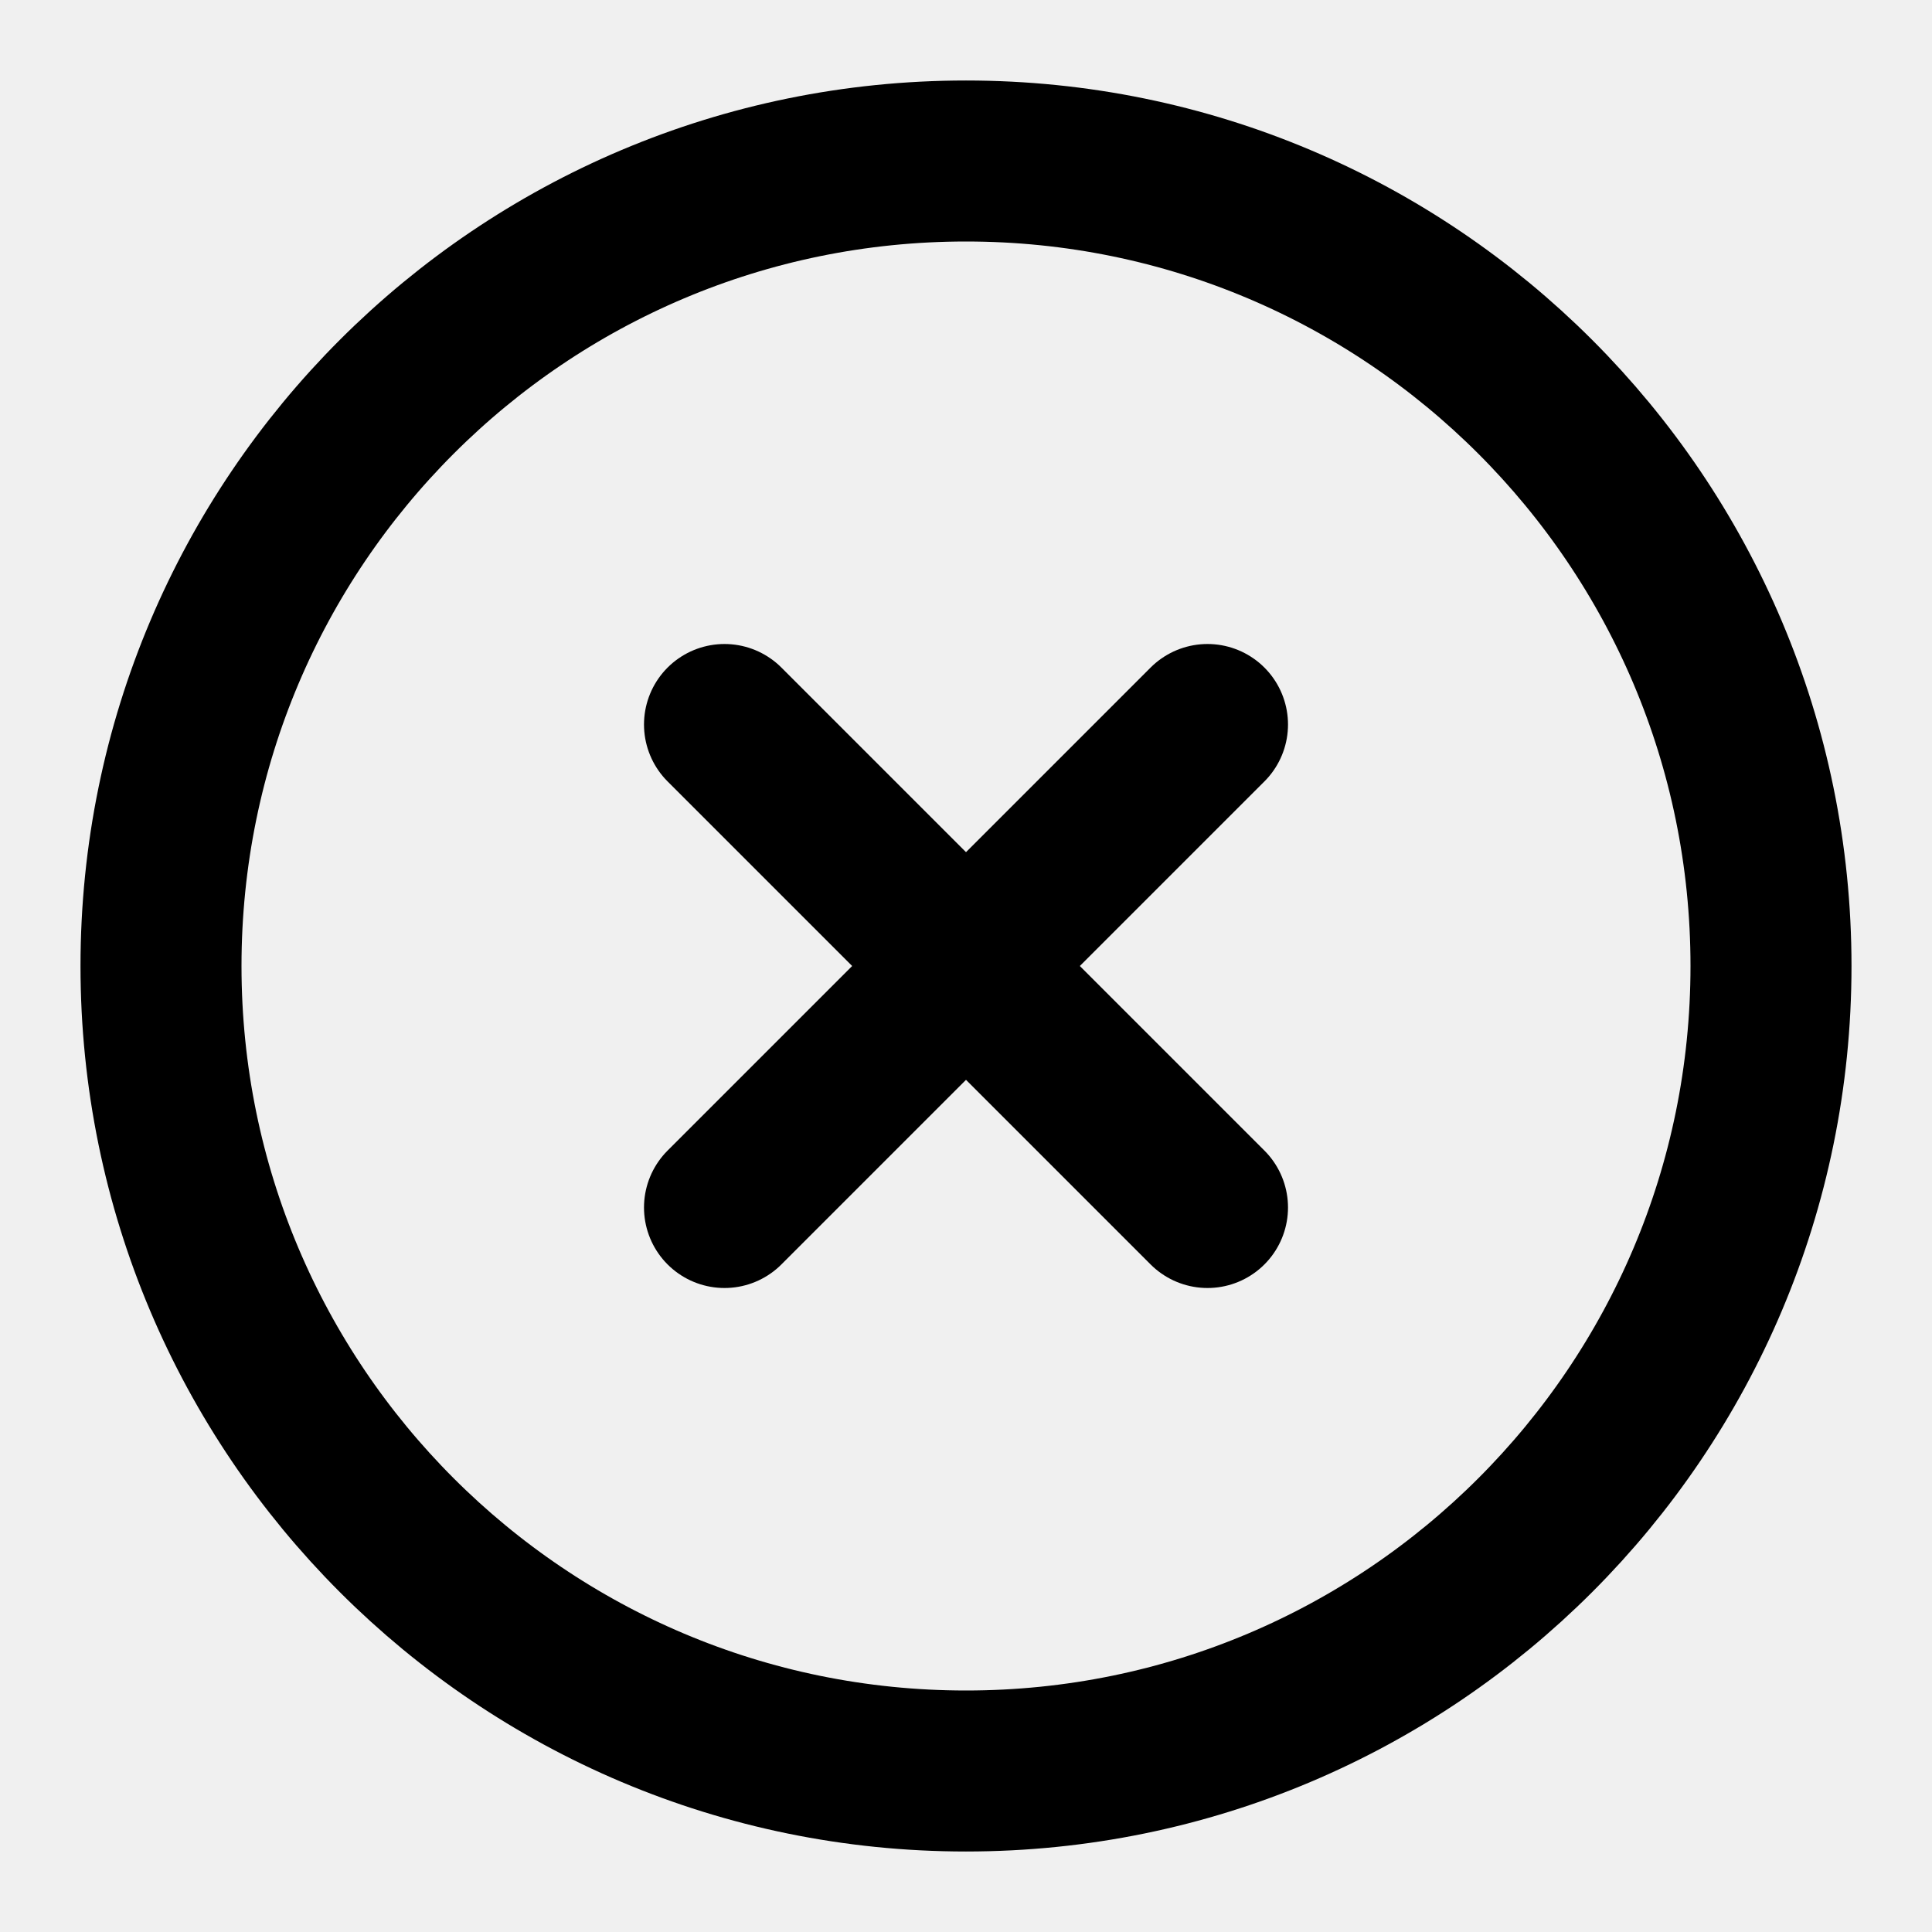
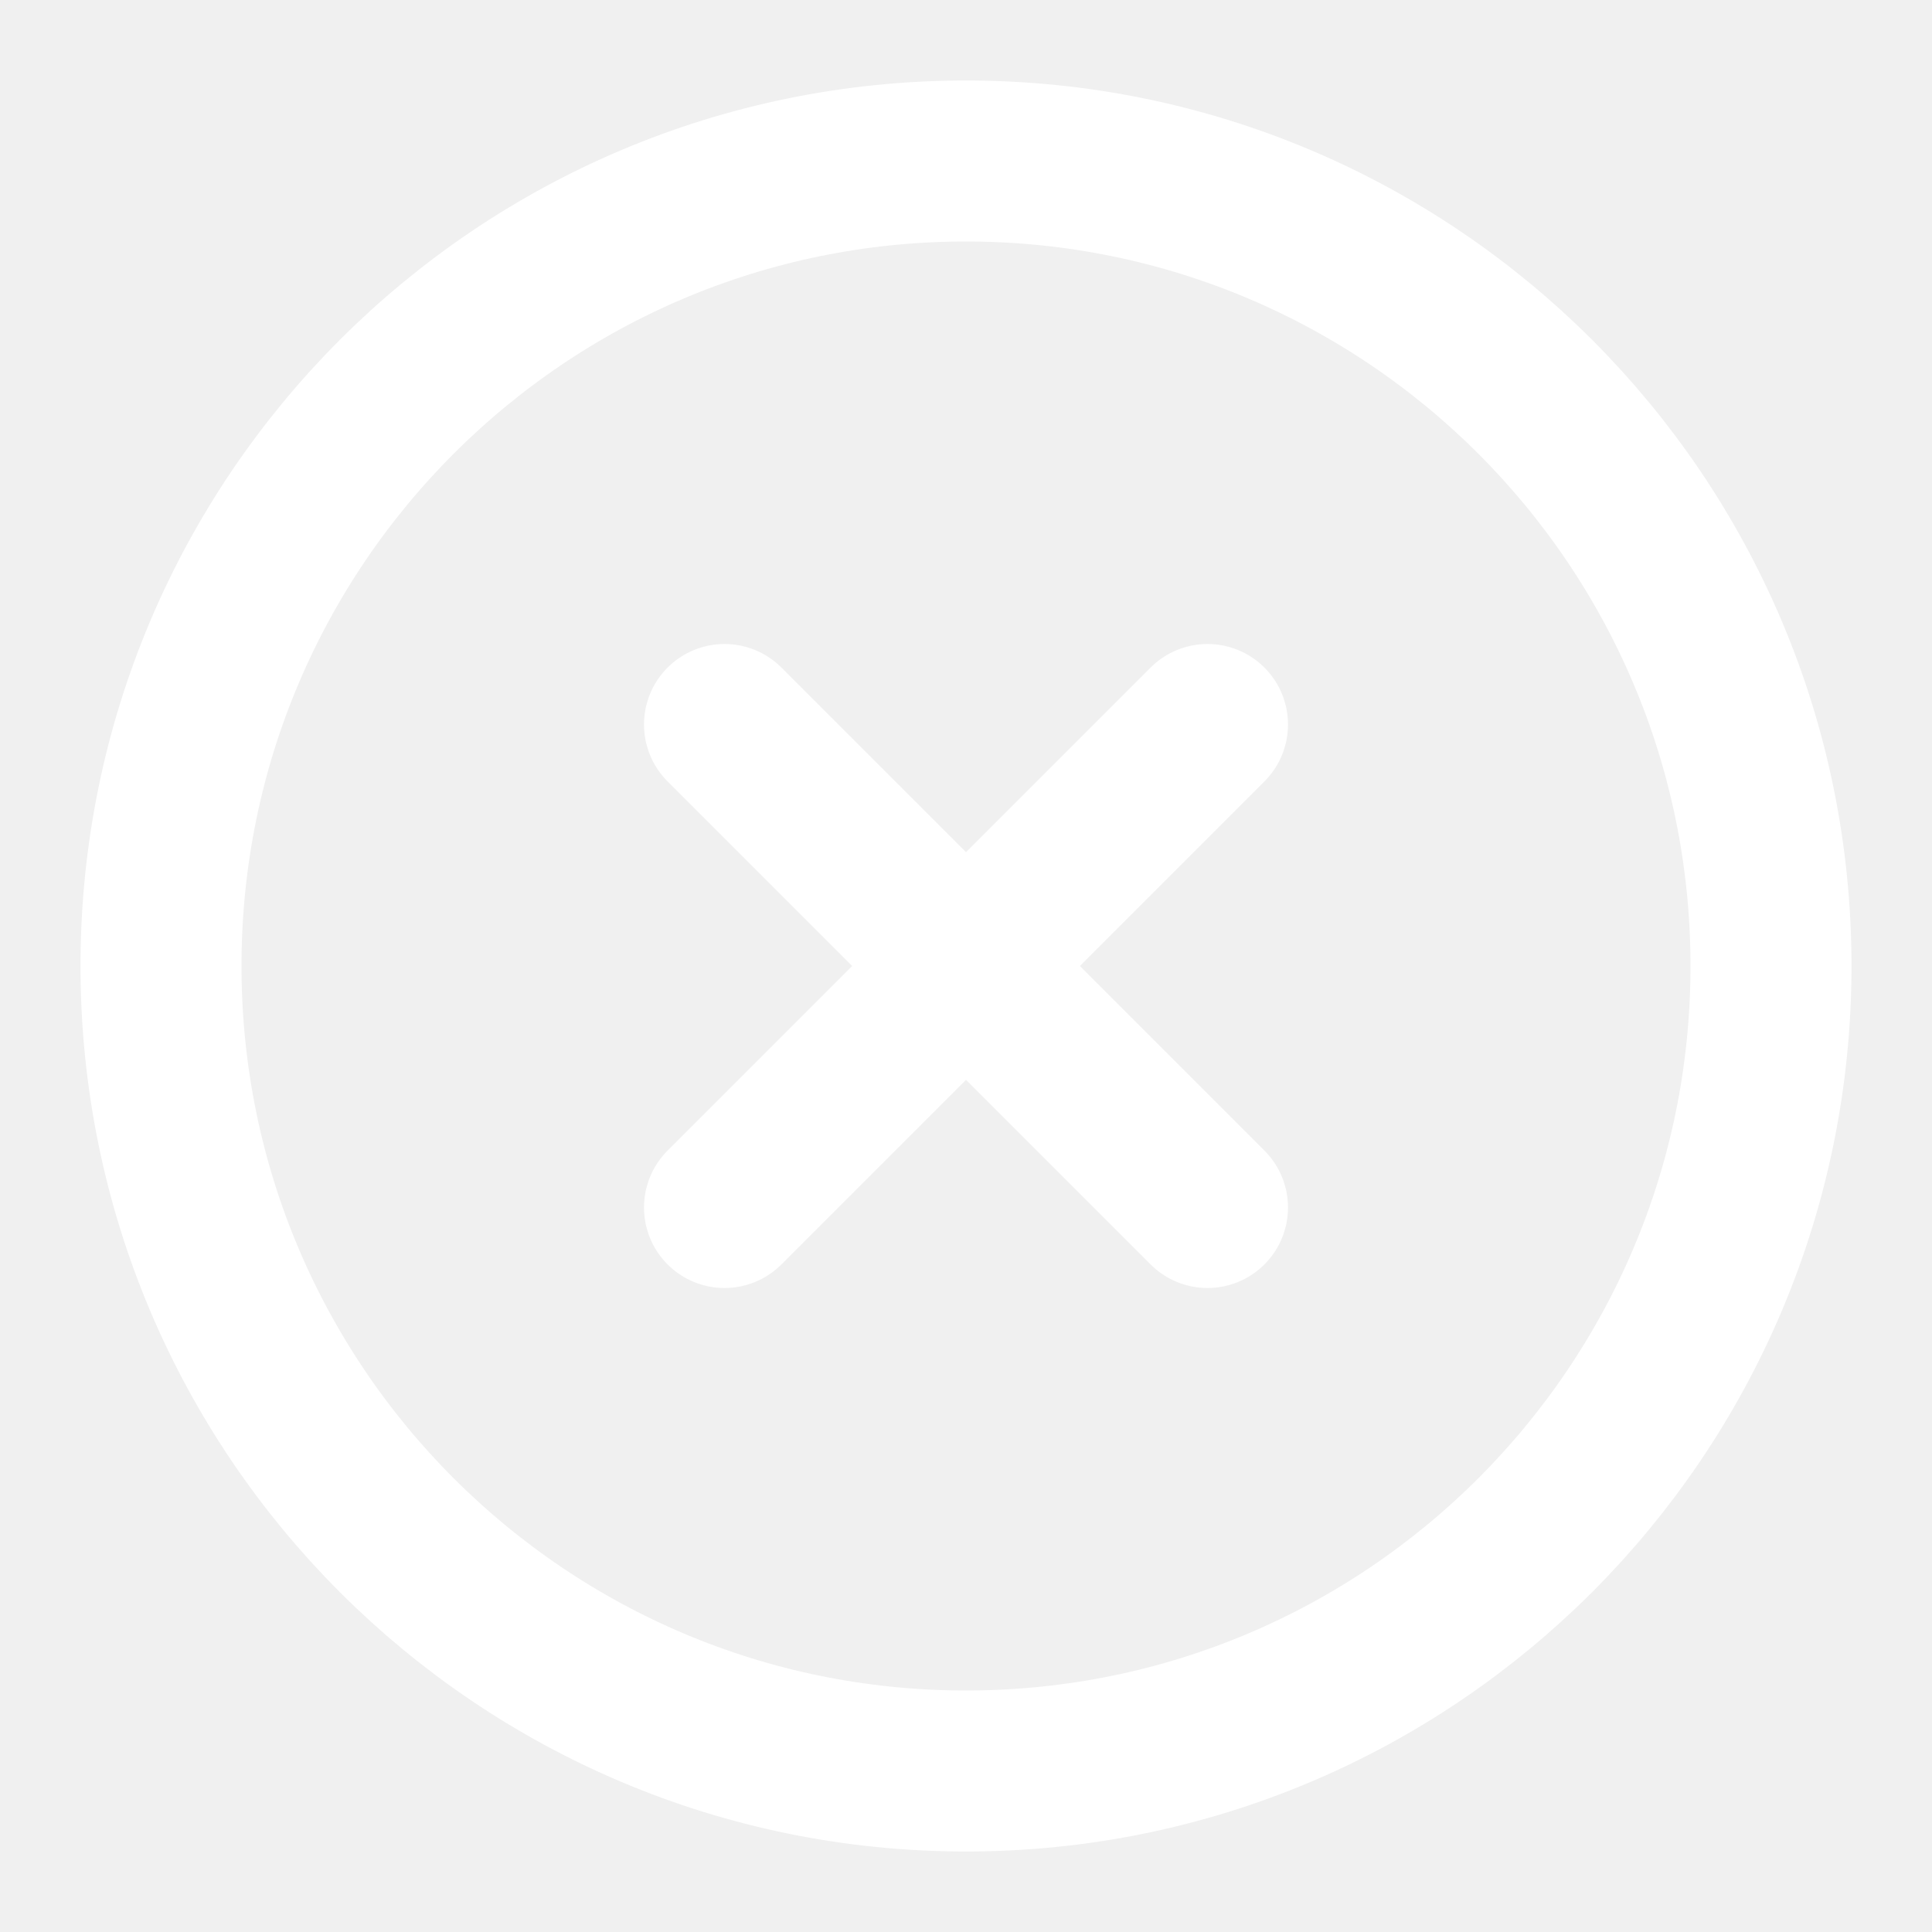
- <svg xmlns="http://www.w3.org/2000/svg" width="24" height="24" viewBox="0 0 24 24" fill="none" stroke="currentColor" stroke-width="2" stroke-linecap="round" stroke-linejoin="round" class="feather feather-x-circle">
-   <circle cx="12" cy="12" r="10" />
-   <line x1="15" y1="9" x2="9" y2="15" />
-   <line x1="9" y1="9" x2="15" y2="15" />
+ <svg xmlns="http://www.w3.org/2000/svg" width="24" height="24" viewBox="0 0 24 24" fill="none">
+   <path d="M12 22C17.523 22 22 17.523 22 12C22 6.477 17.523 2 12 2C6.477 2 2 6.477 2 12C2 17.523 6.477 22 12 22Z" stroke="white" stroke-width="2" stroke-linecap="round" stroke-linejoin="round" />
+   <path d="M15 9L9 15" stroke="white" stroke-width="2" stroke-linecap="round" stroke-linejoin="round" />
+   <path d="M9 9L15 15" stroke="white" stroke-width="2" stroke-linecap="round" stroke-linejoin="round" />
</svg>
